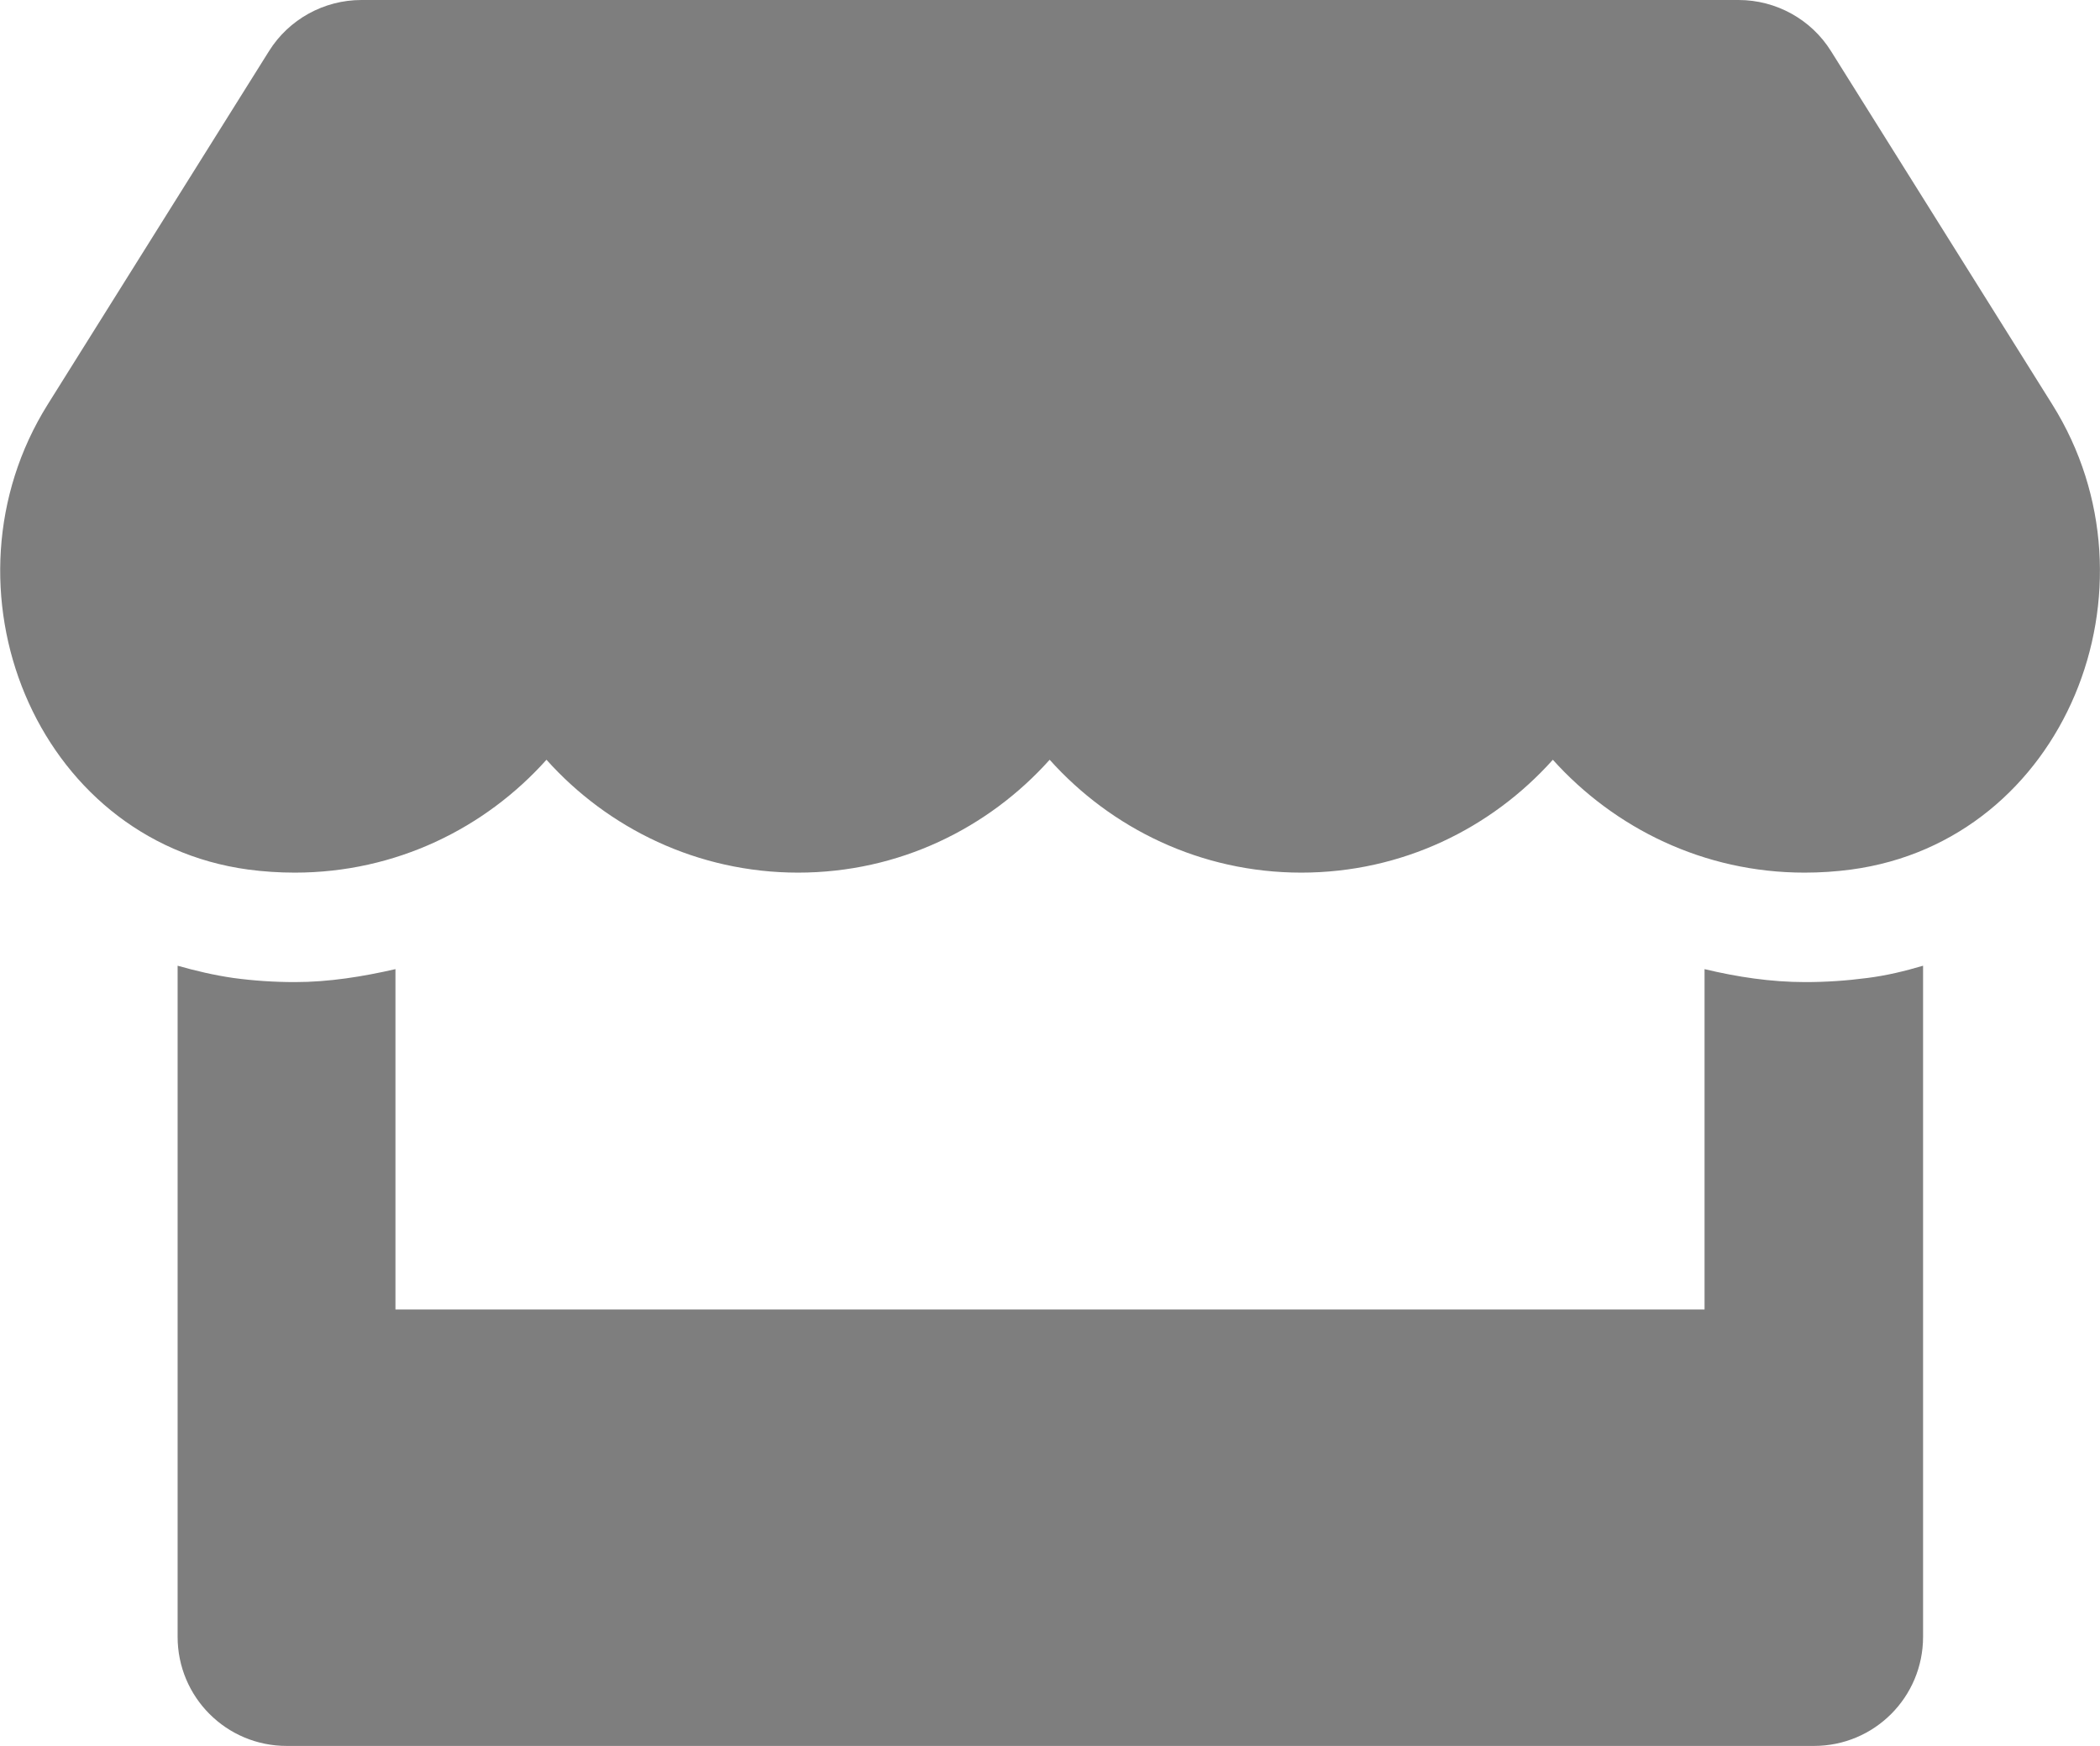
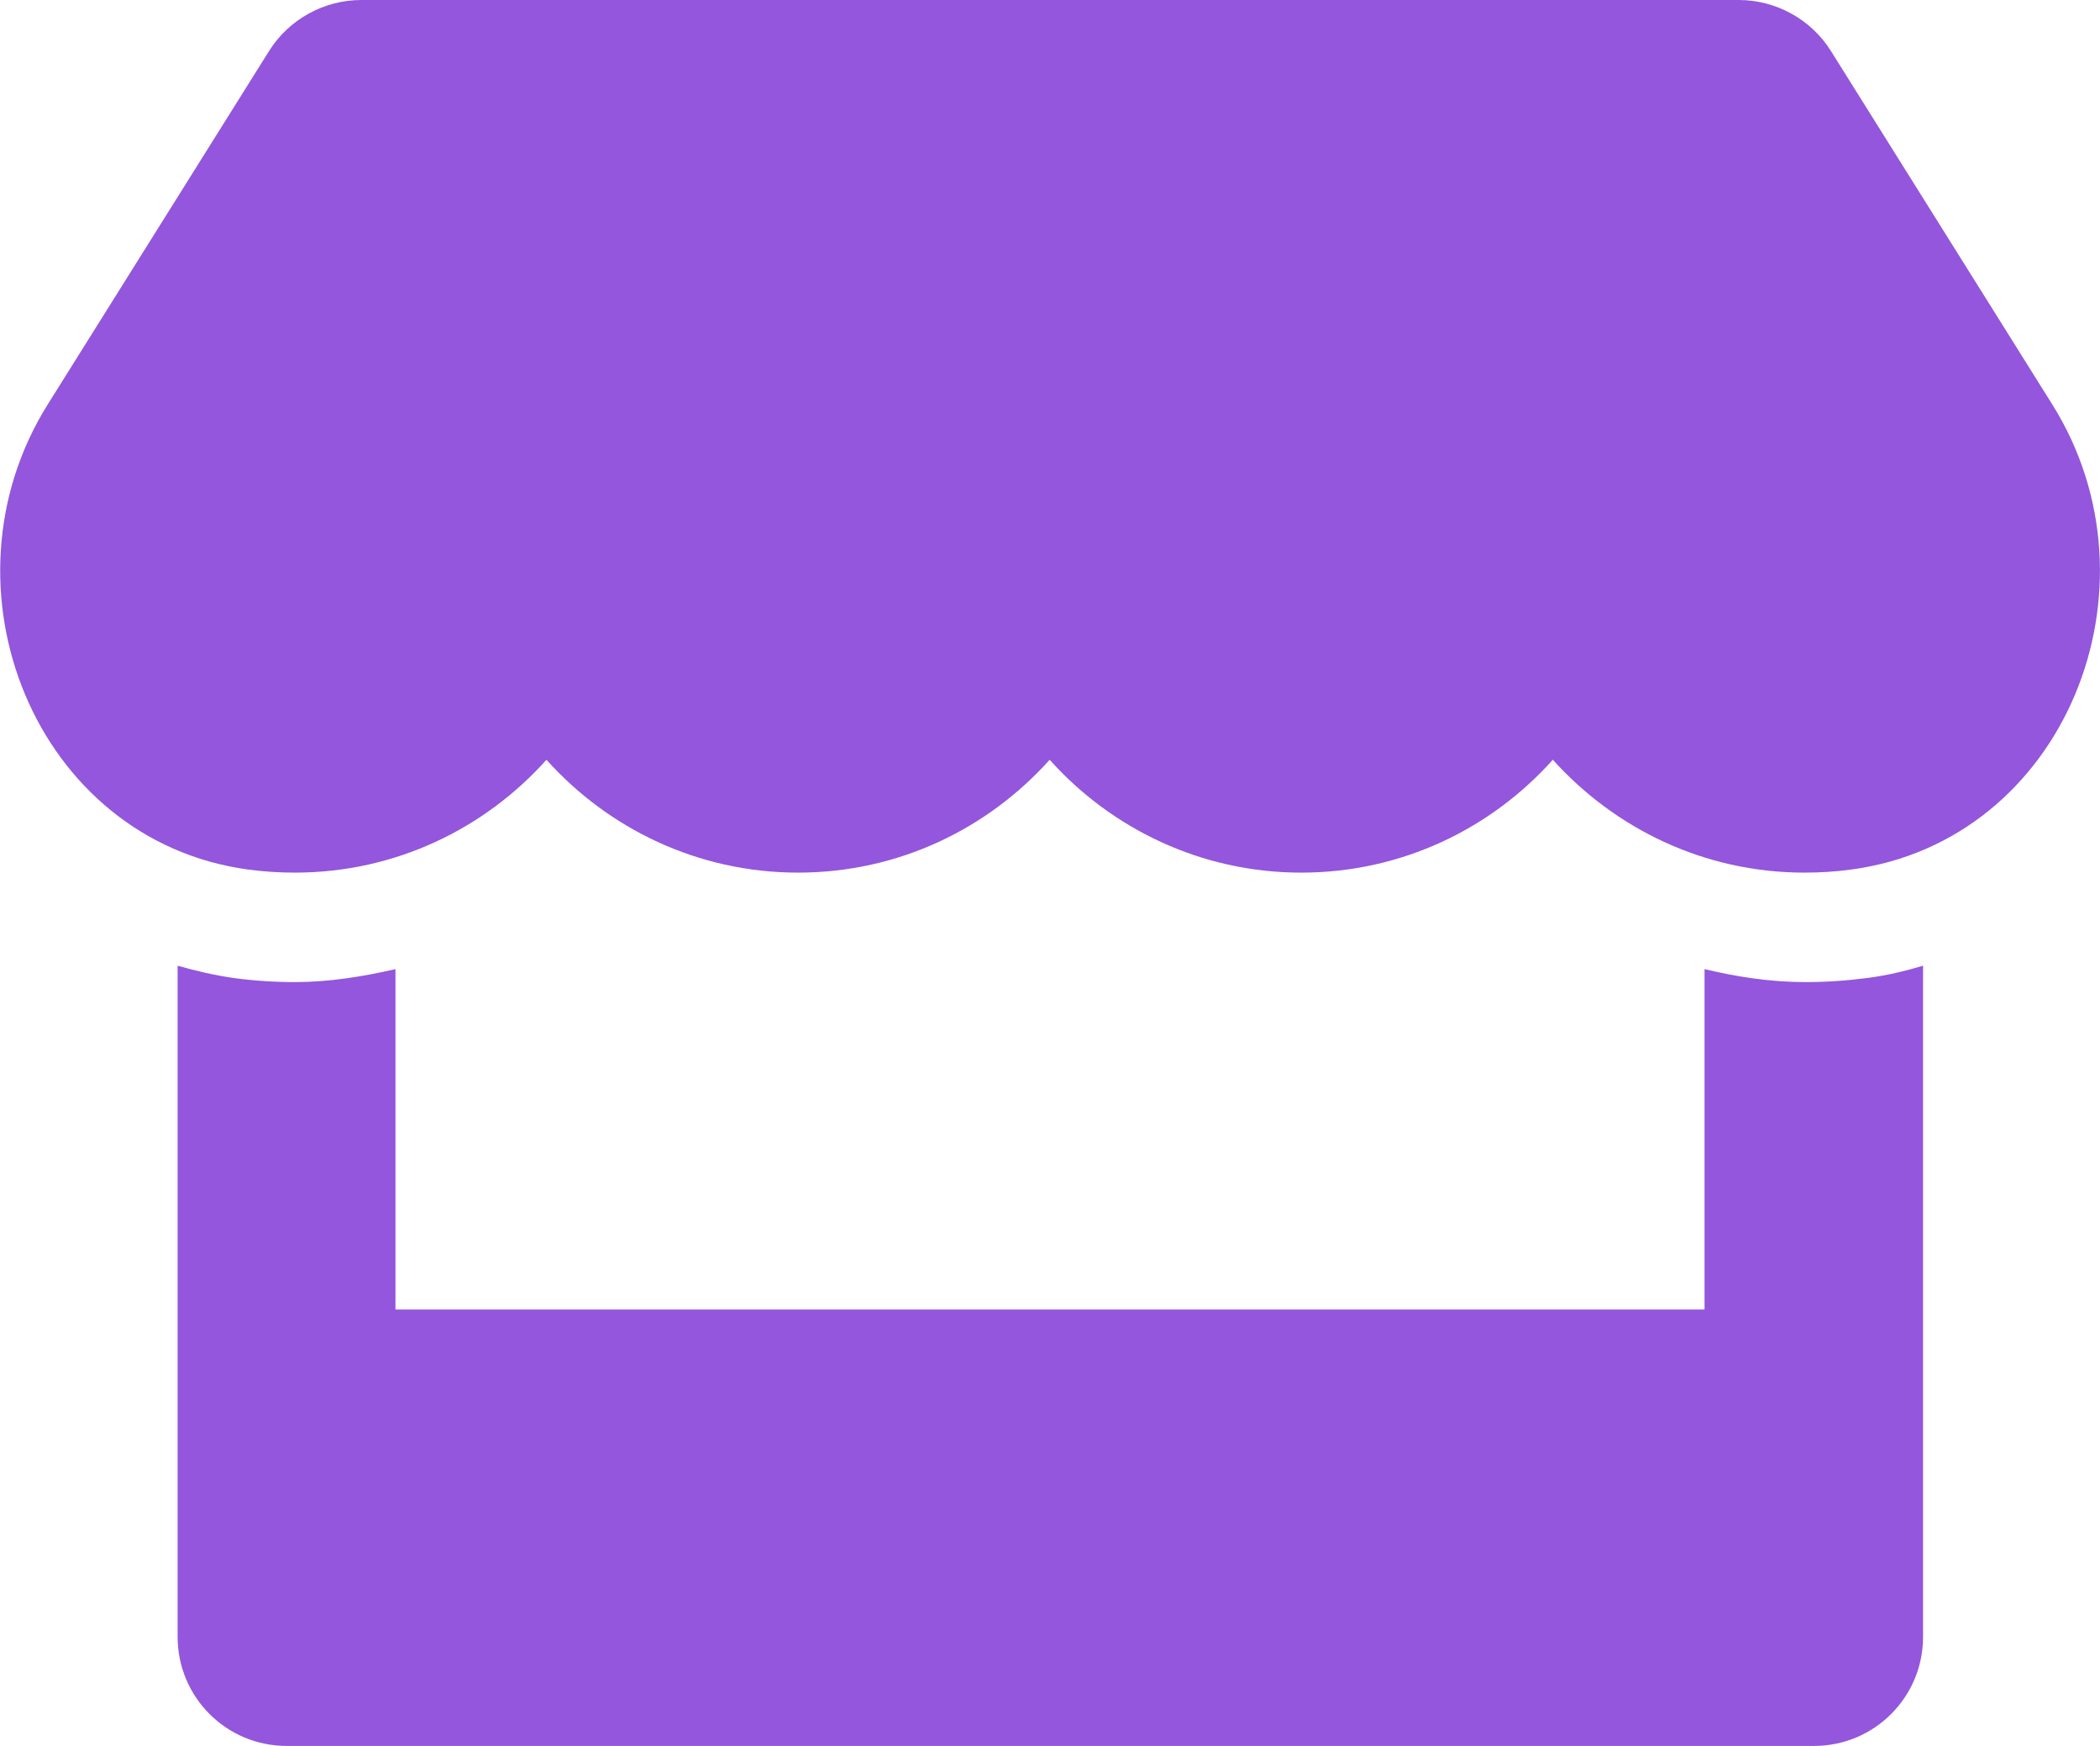
<svg xmlns="http://www.w3.org/2000/svg" aria-hidden="true" focusable="false" data-prefix="fas" data-icon="store" class="svg-inline--fa fa-store fa-w-20" role="img" viewBox="0 0 616 512">
-   <path fill="#7e7e7e" d="M602 118.6L537.1 15C531.3 5.7 521 0 510 0H106C95 0 84.7 5.7 78.9 15L14 118.6c-33.5 53.5-3.8 127.9 58.8 136.4 4.5.6 9.1.9 13.7.9 29.6 0 55.8-13 73.8-33.1 18 20.1 44.3 33.1 73.8 33.1 29.6 0 55.8-13 73.8-33.1 18 20.1 44.3 33.1 73.8 33.1 29.6 0 55.8-13 73.8-33.1 18.1 20.1 44.3 33.1 73.8 33.1 4.7 0 9.2-.3 13.7-.9 62.8-8.4 92.6-82.8 59-136.4zM529.5 288c-10 0-19.9-1.5-29.5-3.8V384H116v-99.8c-9.6 2.2-19.5 3.8-29.5 3.8-6 0-12.1-.4-18-1.2-5.6-.8-11.1-2.1-16.4-3.6V480c0 17.7 14.3 32 32 32h448c17.7 0 32-14.3 32-32V283.2c-5.4 1.6-10.8 2.9-16.4 3.6-6.1.8-12.1 1.2-18.2 1.2z" />
+   <path fill="#9356DC" d="M602 118.6L537.1 15C531.3 5.7 521 0 510 0H106C95 0 84.7 5.7 78.9 15L14 118.6c-33.5 53.5-3.8 127.9 58.8 136.4 4.5.6 9.1.9 13.7.9 29.6 0 55.8-13 73.8-33.1 18 20.1 44.3 33.1 73.8 33.1 29.6 0 55.8-13 73.8-33.1 18 20.1 44.3 33.1 73.8 33.1 29.6 0 55.8-13 73.8-33.1 18.1 20.1 44.3 33.1 73.8 33.1 4.7 0 9.2-.3 13.7-.9 62.8-8.4 92.6-82.8 59-136.4zM529.5 288c-10 0-19.9-1.5-29.5-3.8V384H116v-99.8c-9.6 2.2-19.5 3.8-29.5 3.8-6 0-12.1-.4-18-1.2-5.6-.8-11.1-2.1-16.4-3.6V480c0 17.7 14.3 32 32 32h448c17.7 0 32-14.3 32-32V283.2c-5.4 1.6-10.8 2.9-16.4 3.6-6.1.8-12.1 1.2-18.2 1.2z" />
</svg>
